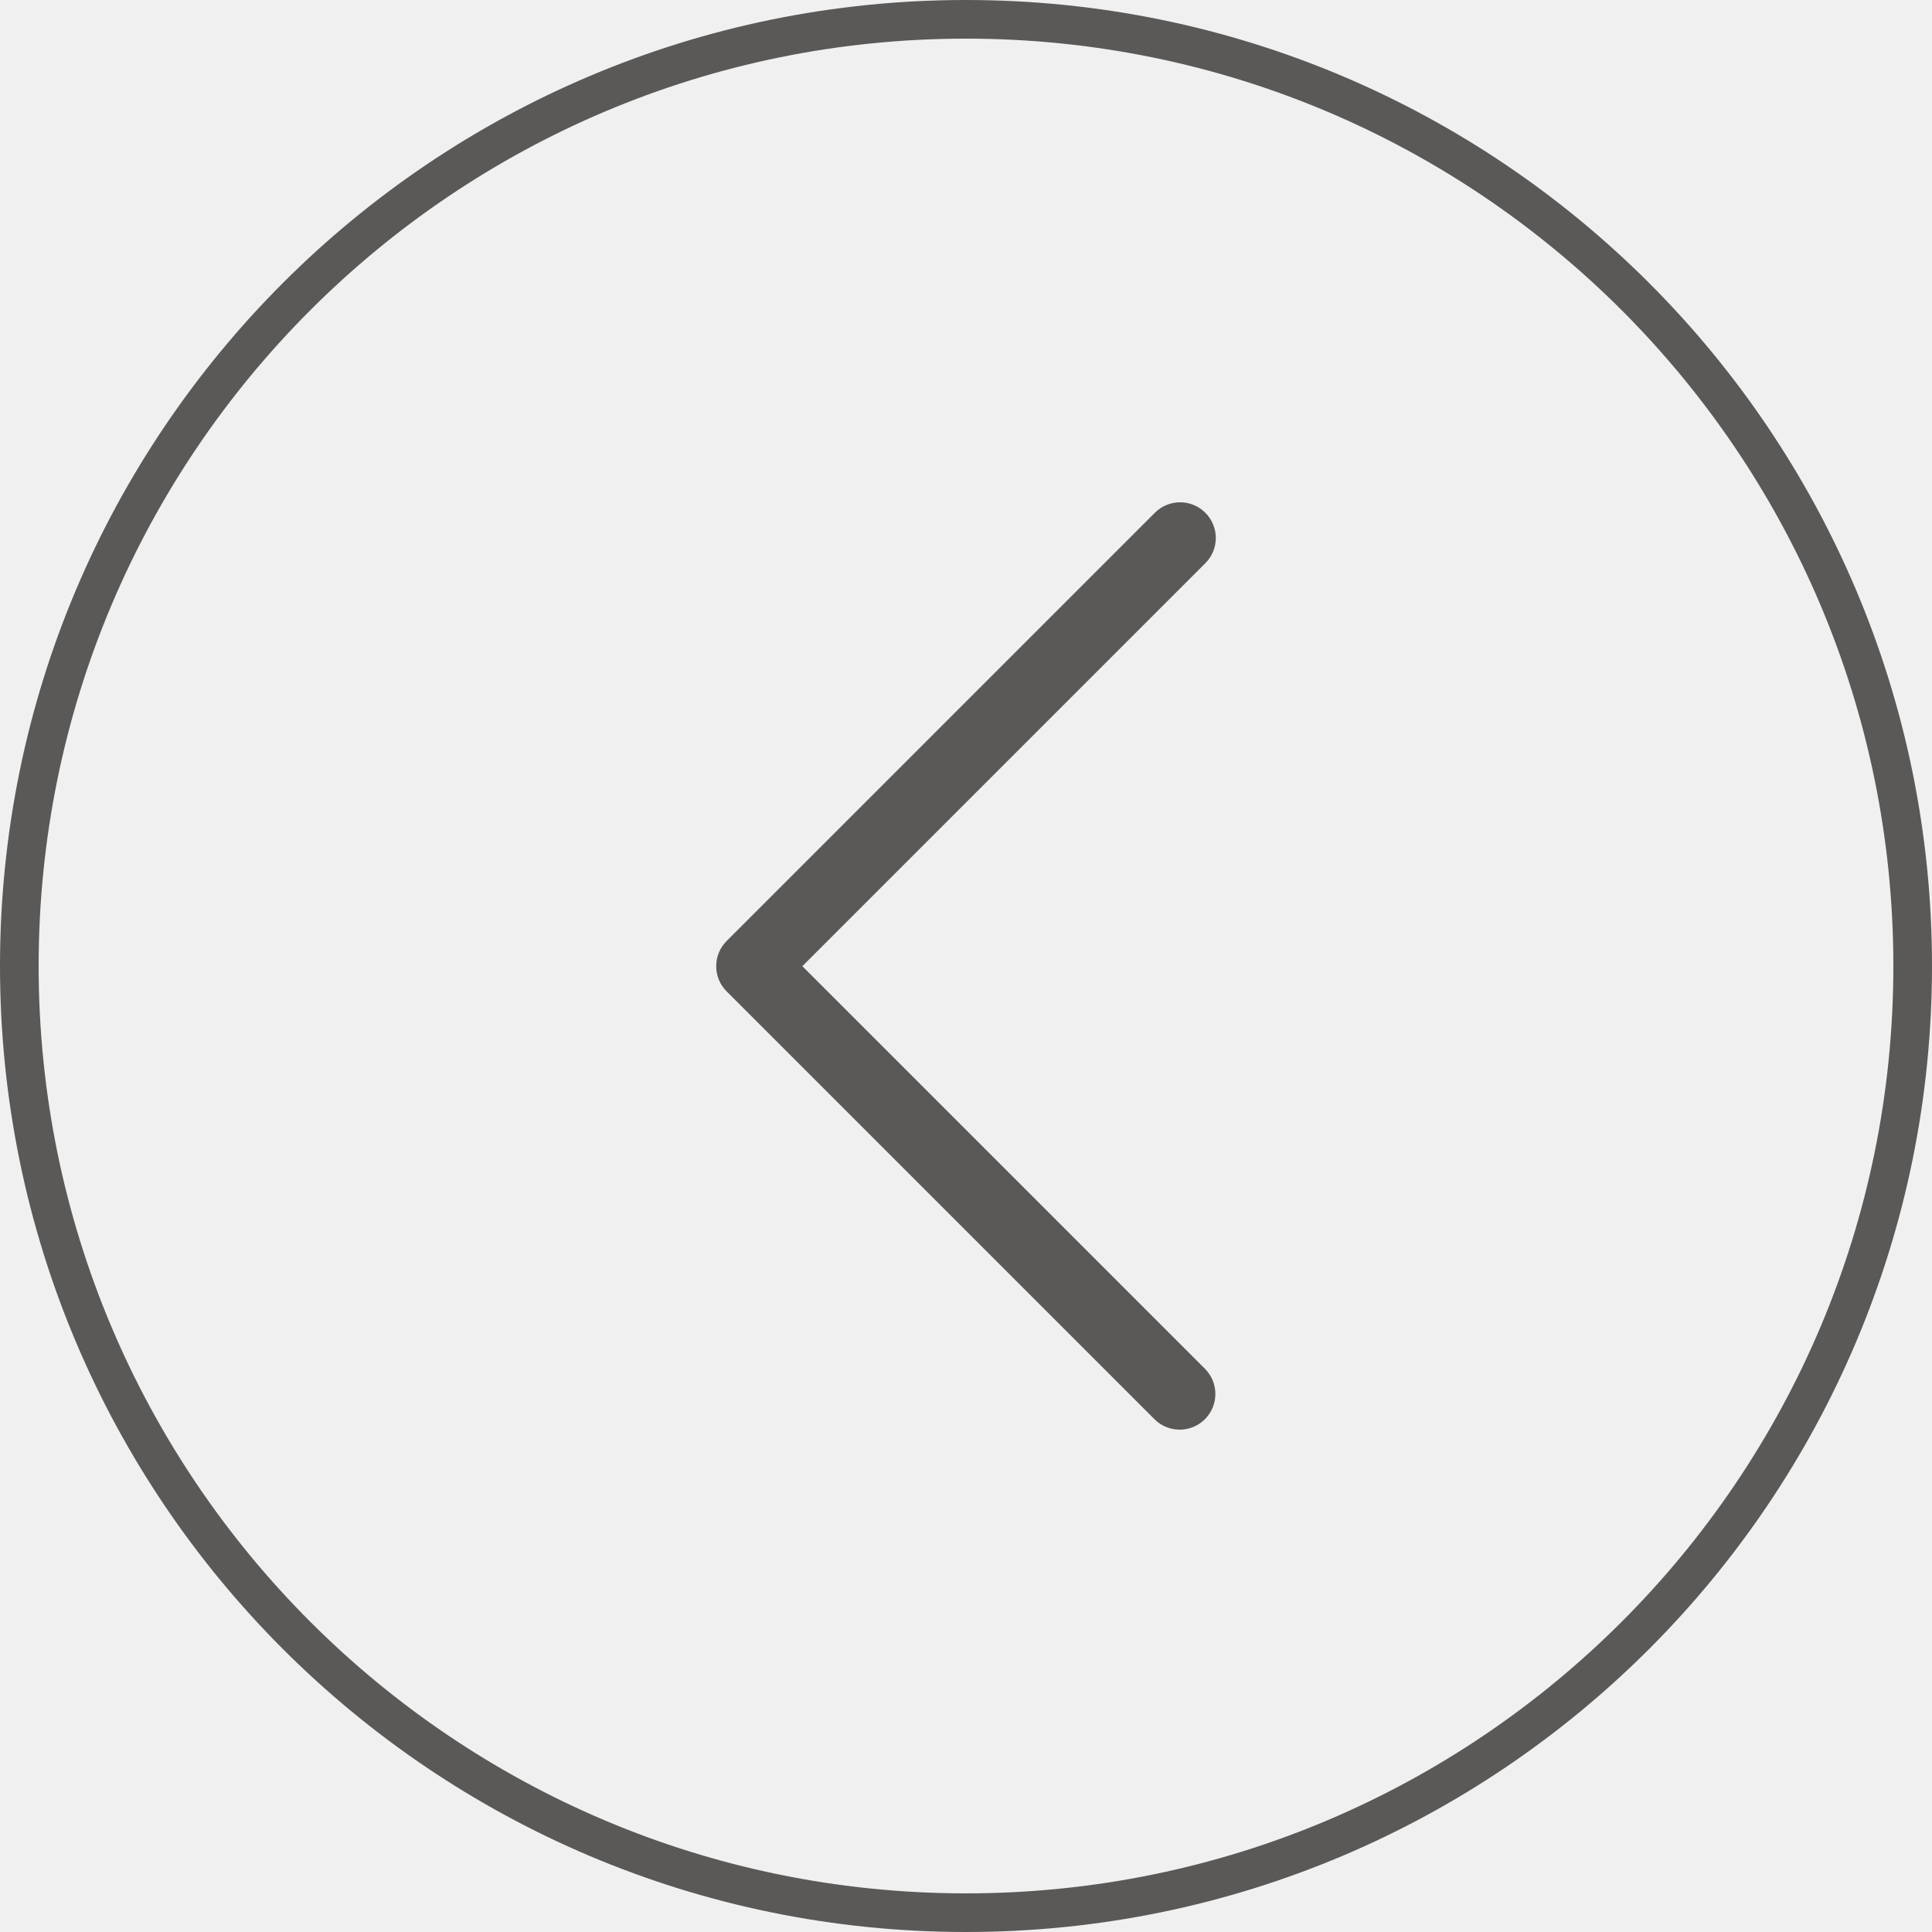
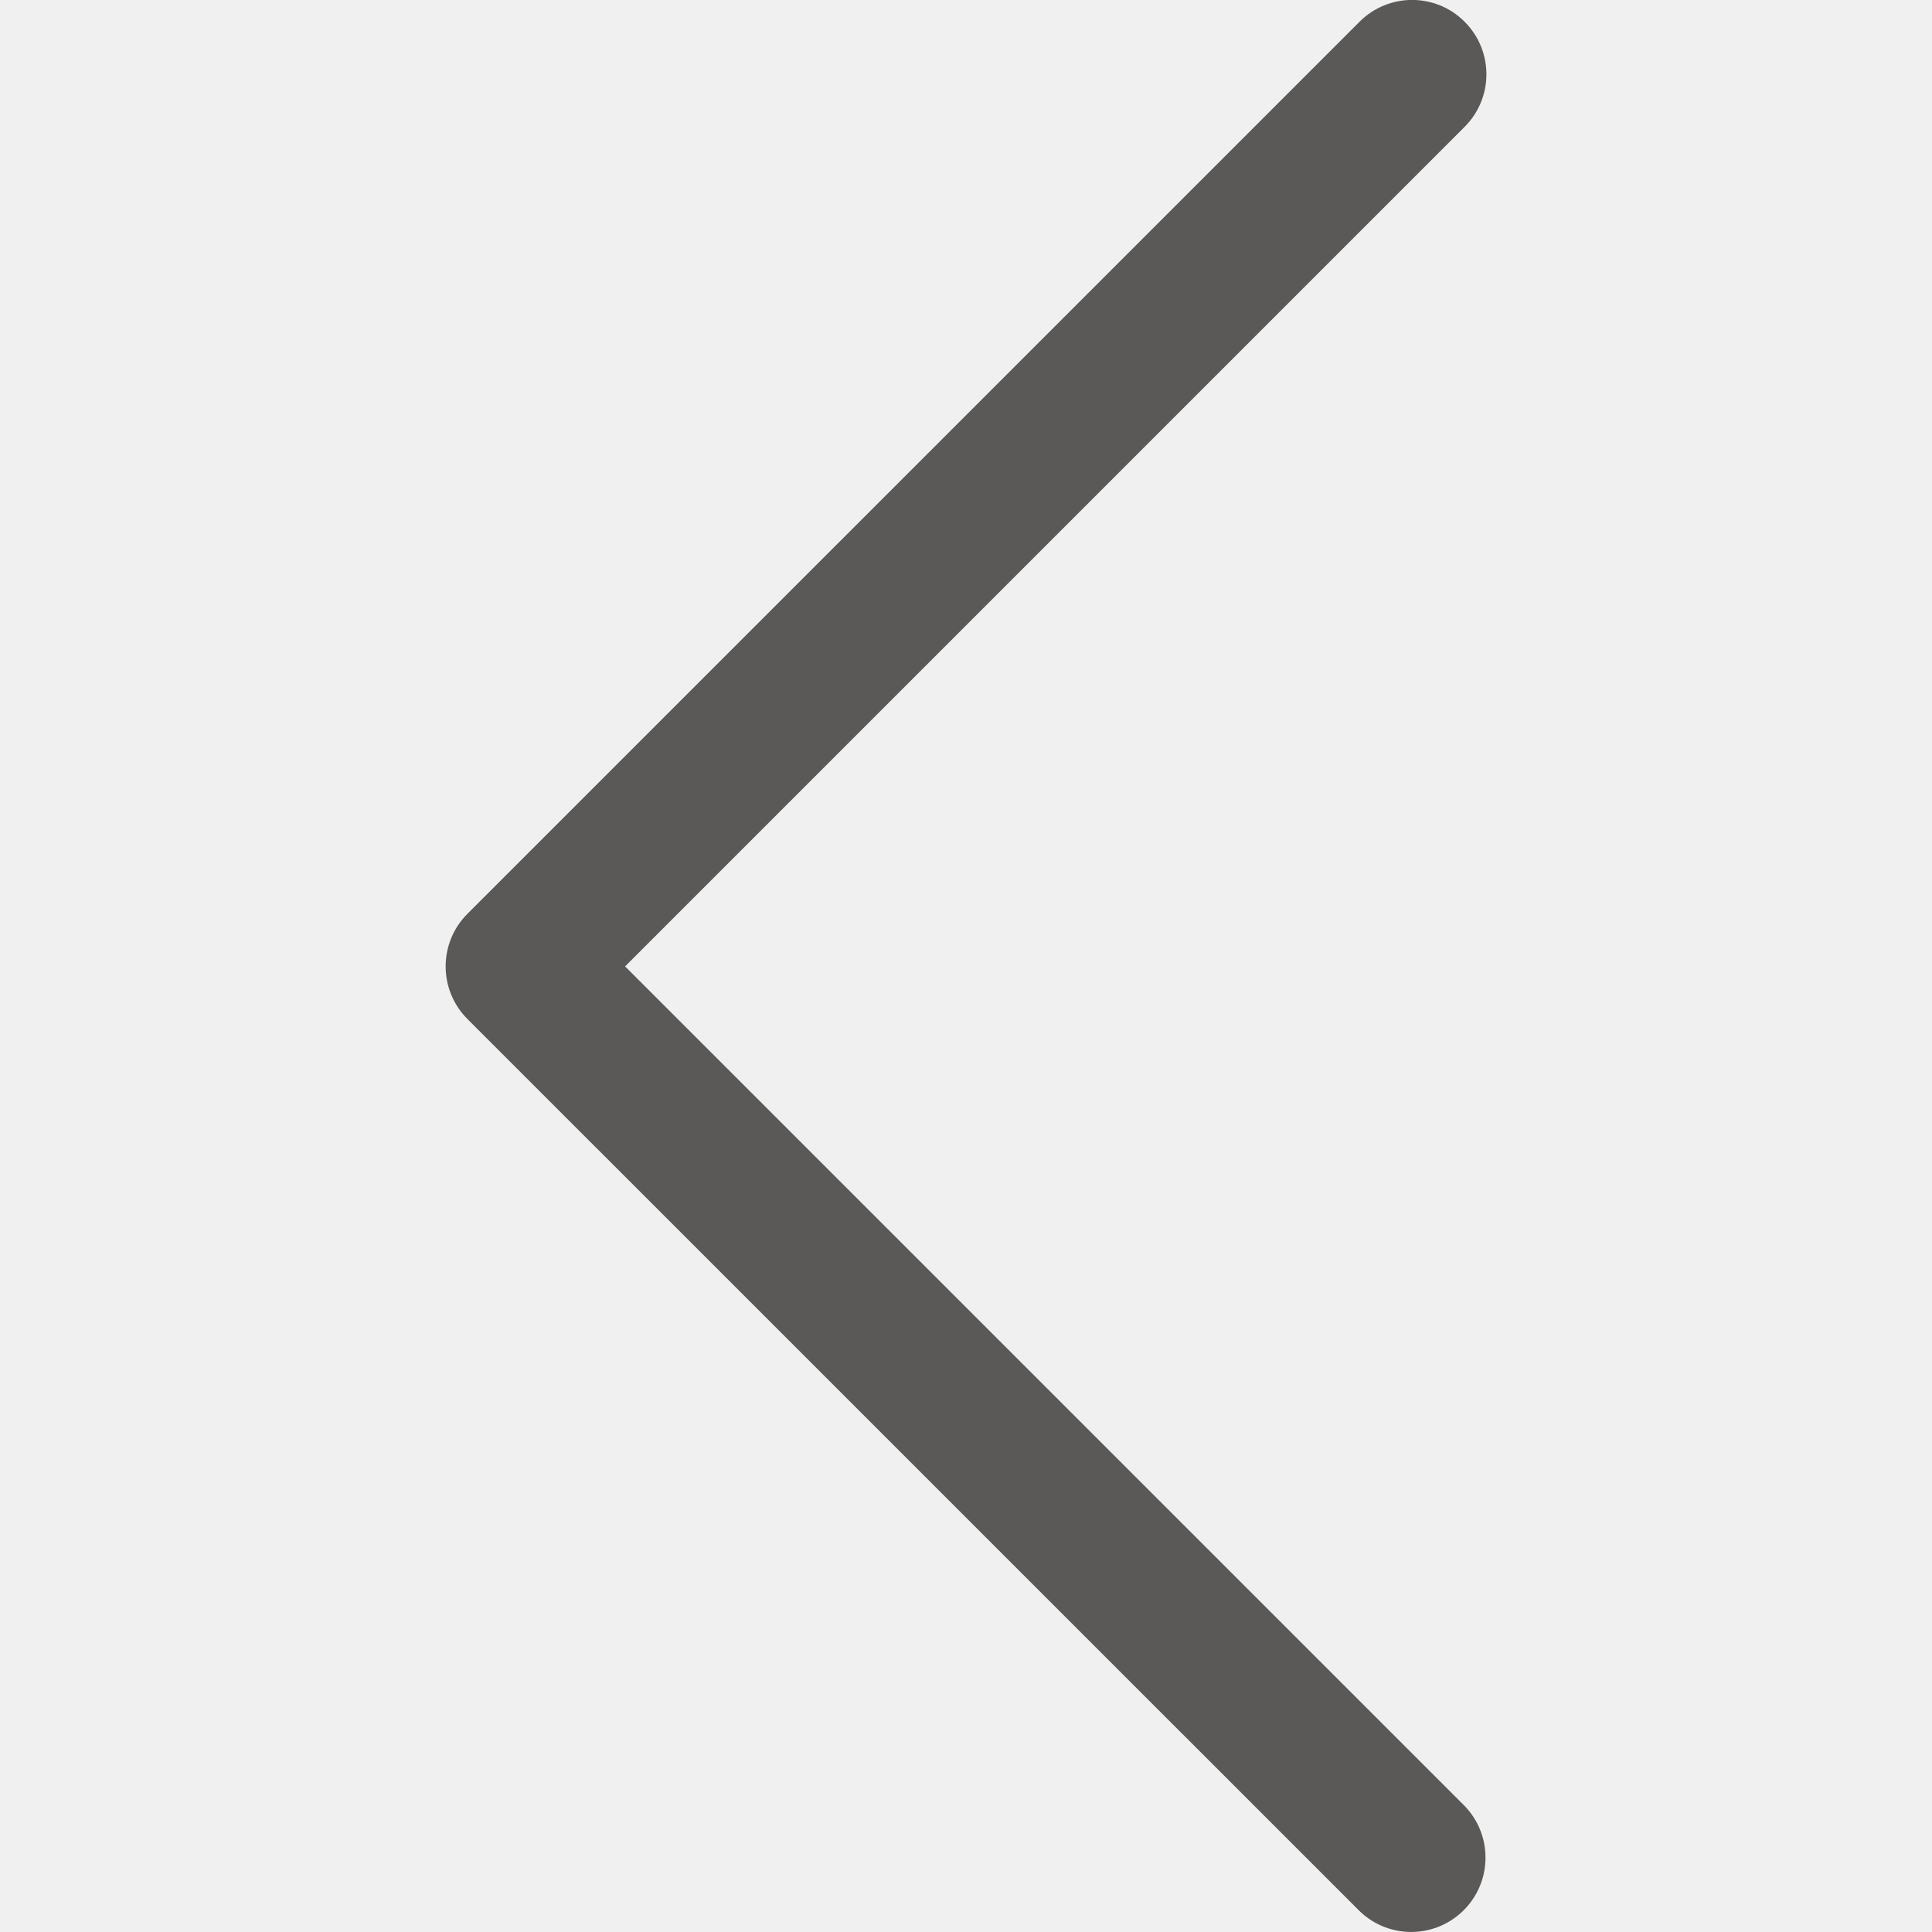
- <svg xmlns="http://www.w3.org/2000/svg" width="50" height="50" viewBox="0 0 50 50" fill="none">
+ <svg xmlns="http://www.w3.org/2000/svg" width="24" height="24" viewBox="0 0 24 24" fill="none">
  <g clip-path="url(#clip0)">
-     <path d="M18.806 25.658L29.888 36.74C30.255 37.095 30.84 37.084 31.194 36.718C31.54 36.36 31.54 35.792 31.194 35.434L20.765 25.005L31.194 14.576C31.555 14.215 31.555 13.63 31.194 13.27C30.833 12.909 30.249 12.909 29.888 13.27L18.806 24.352C18.445 24.713 18.445 25.297 18.806 25.658Z" fill="#5A5957" />
+     <path d="M5.806 12.658L16.889 23.74C17.256 24.095 17.84 24.084 18.194 23.718C18.54 23.36 18.54 22.792 18.194 22.434L7.765 12.005L18.194 1.576C18.555 1.215 18.555 0.631 18.194 0.27C17.834 -0.091 17.249 -0.091 16.889 0.27L5.806 11.352C5.446 11.713 5.446 12.297 5.806 12.658Z" fill="#5A5957" />
  </g>
-   <circle cx="25" cy="25" r="24.5" stroke="#5A5957" />
  <defs>
    <clipPath id="clip0">
-       <rect width="24" height="24" fill="white" transform="translate(37 37) rotate(-180)" />
+       <rect width="24" height="24" fill="white" transform="translate(24 24) rotate(-180)" />
    </clipPath>
  </defs>
</svg>
